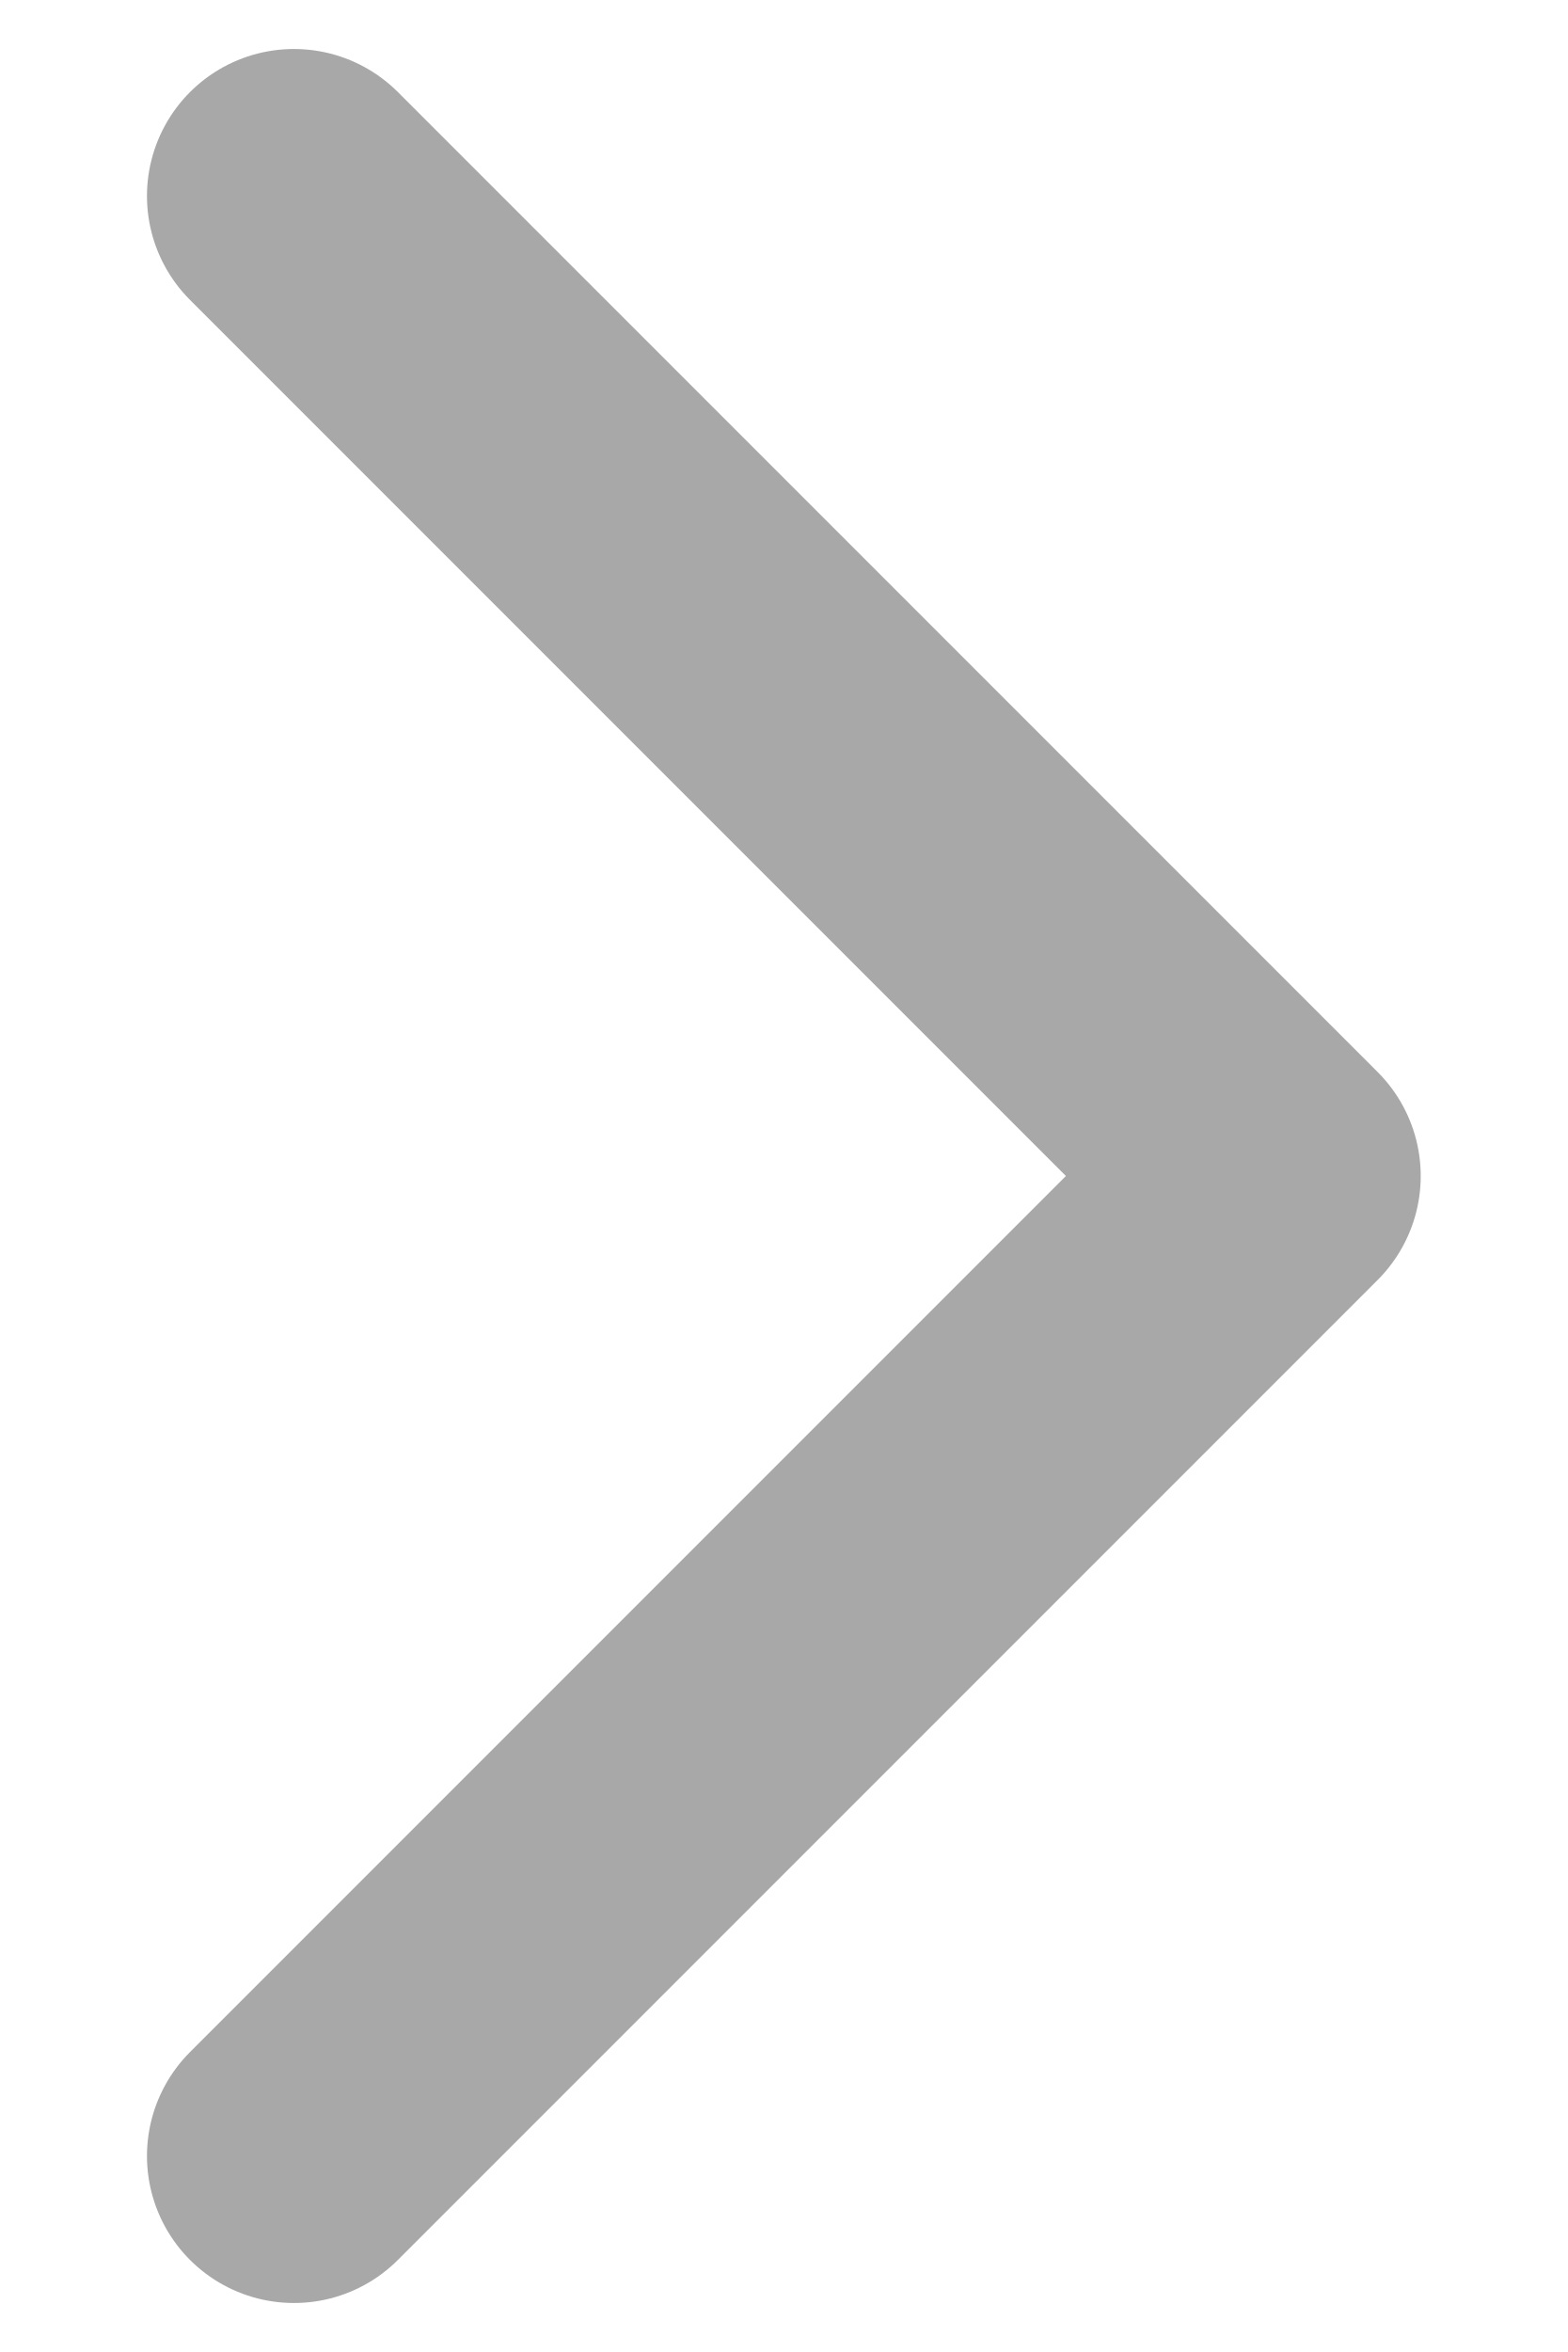
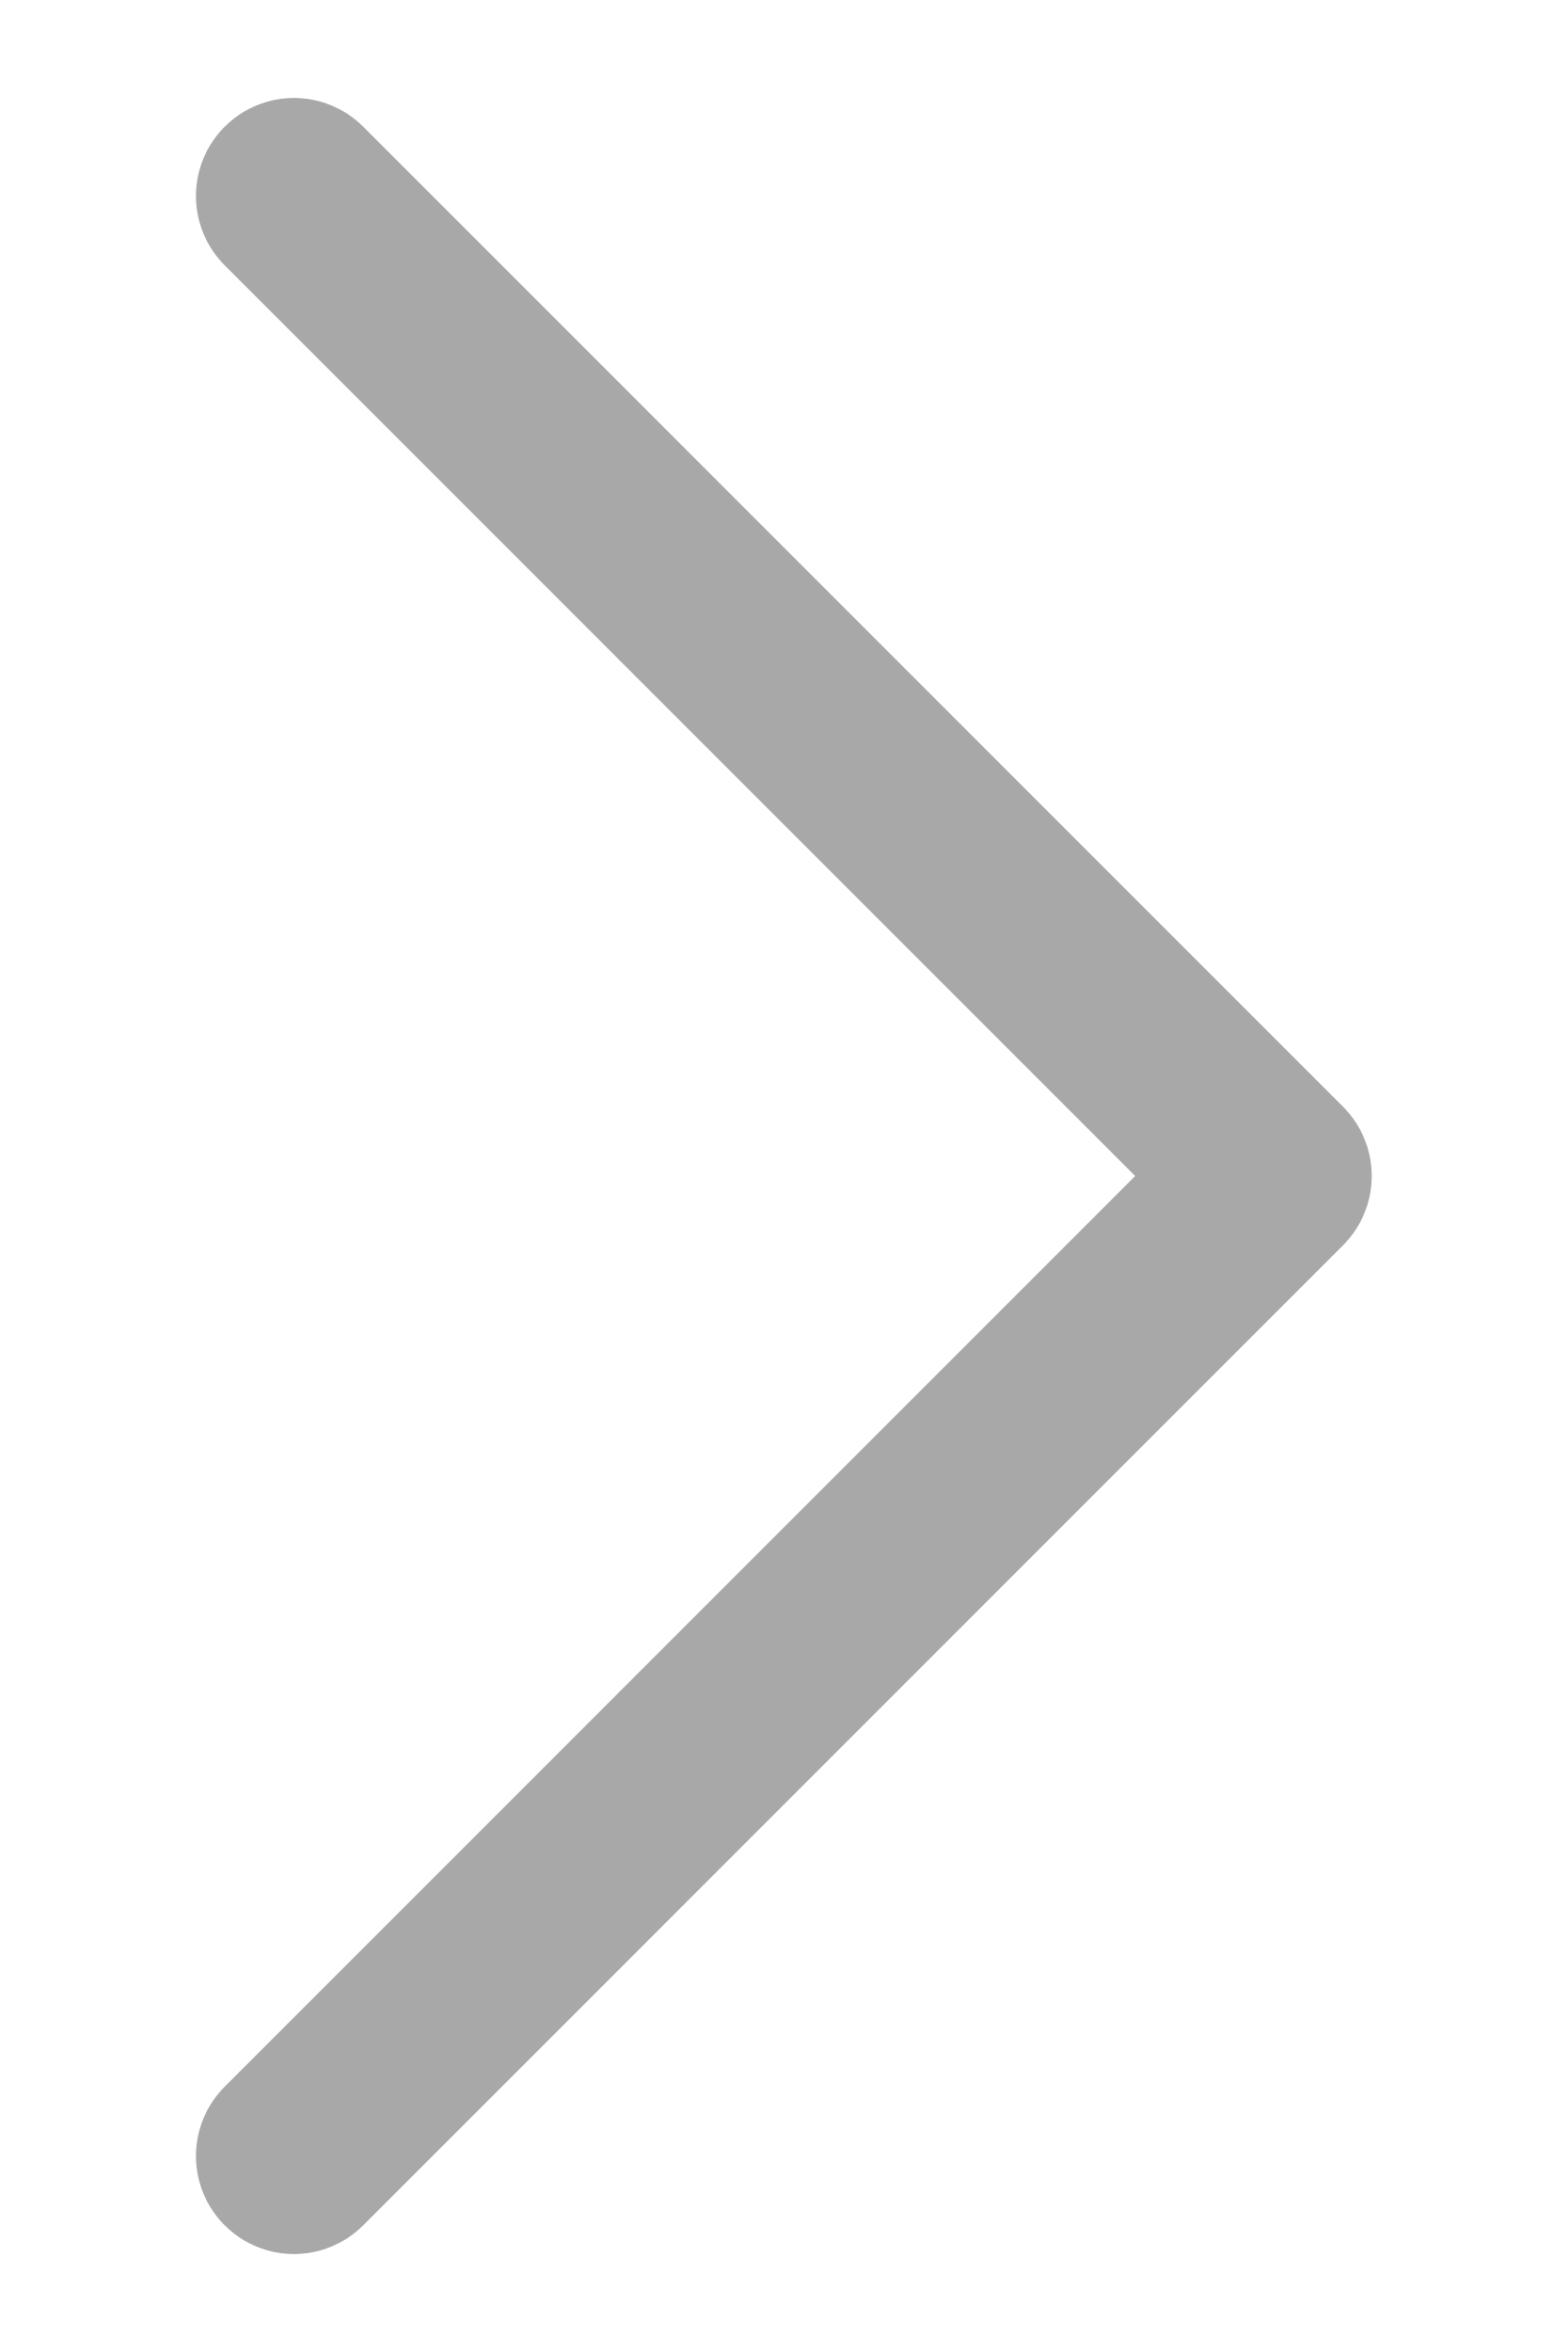
<svg xmlns="http://www.w3.org/2000/svg" width="8" height="12" viewBox="0 0 8 12" fill="none">
-   <path d="M1.5 11L6.5 6L1.5 1" stroke="#A8A8A8" stroke-width="1.5" stroke-linecap="round" stroke-linejoin="round" />
+   <path d="M1.5 11L6.5 6L1.5 1" stroke="#A8A8A8" stroke-width="1" stroke-linecap="round" stroke-linejoin="round" />
</svg>
